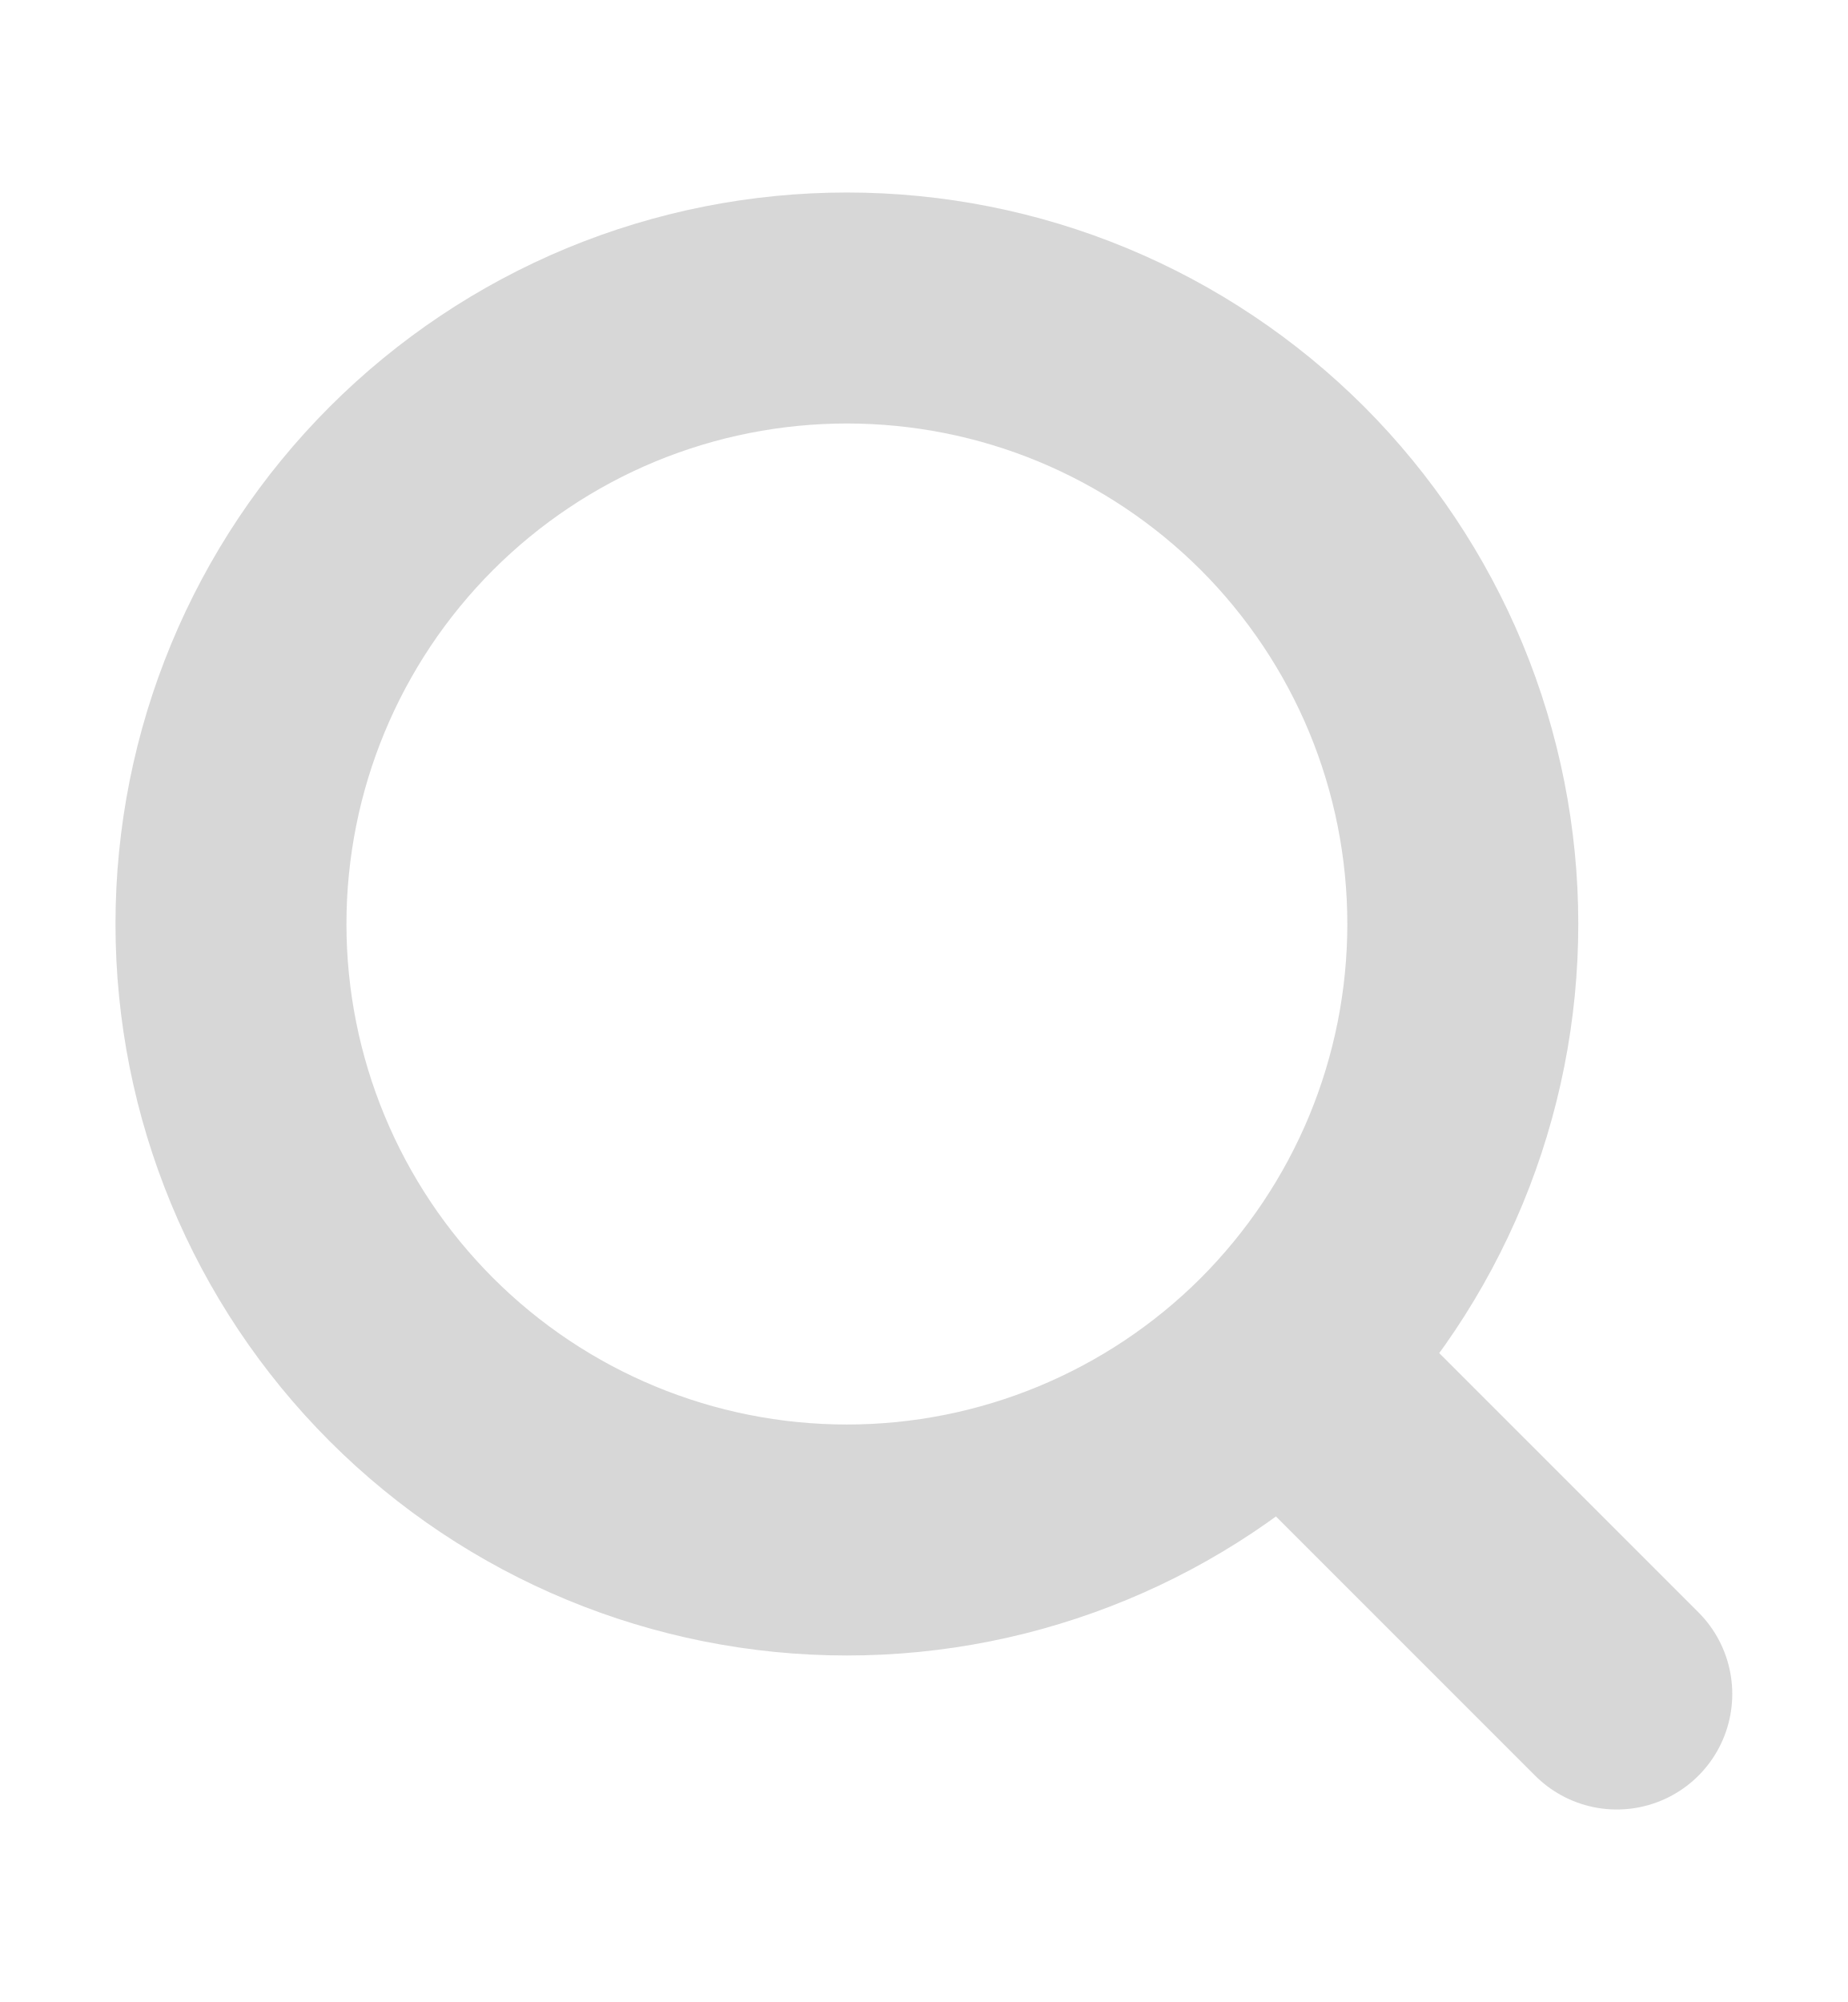
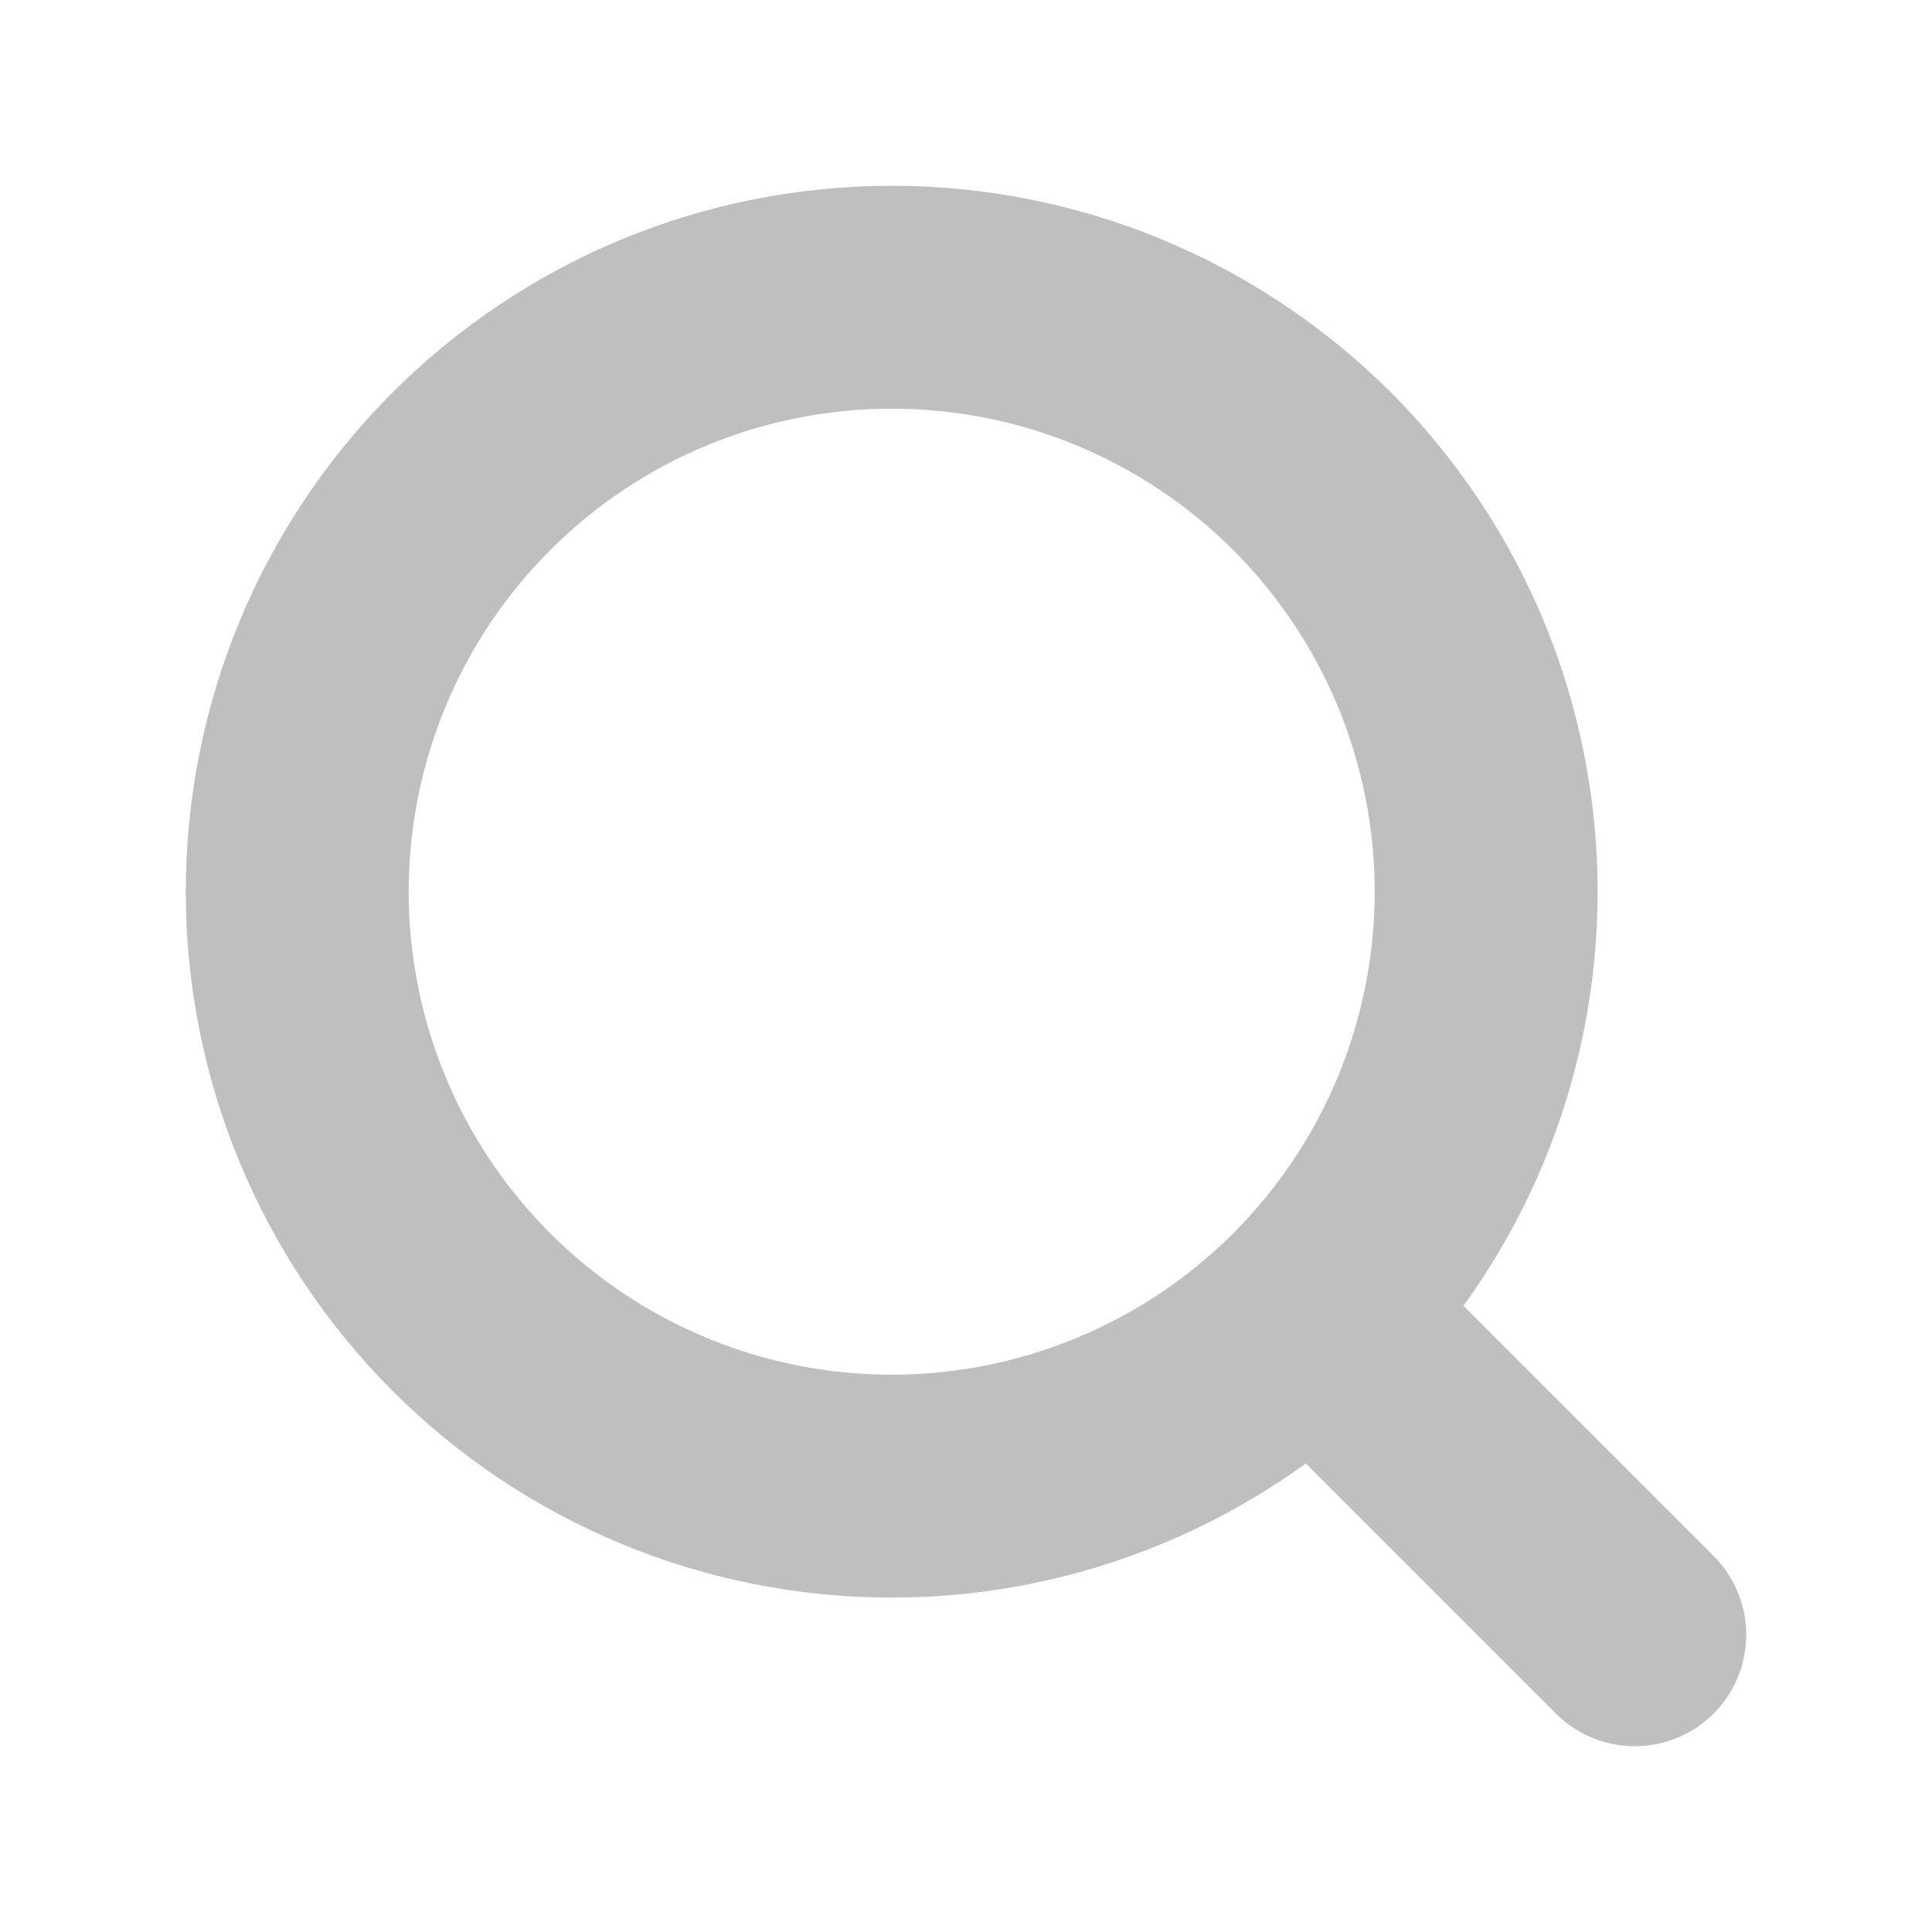
- <svg xmlns="http://www.w3.org/2000/svg" width="12" height="13" viewBox="0 0 12 13" fill="none">
-   <path opacity="0.5" d="M10.5 11L8.329 8.829M8.329 8.829C8.7 8.457 8.995 8.016 9.196 7.531C9.397 7.045 9.5 6.525 9.5 6C9.5 5.475 9.397 4.955 9.196 4.469C8.995 3.984 8.7 3.543 8.329 3.171C7.957 2.8 7.516 2.505 7.031 2.304C6.546 2.103 6.025 2 5.5 2C4.975 2 4.455 2.103 3.969 2.304C3.484 2.505 3.043 2.8 2.672 3.171C1.921 3.922 1.5 4.939 1.5 6C1.5 7.061 1.921 8.078 2.672 8.829C3.422 9.579 4.439 10 5.5 10C6.561 10 7.578 9.579 8.329 8.829Z" stroke="#B0B0B0" stroke-width="1.5" stroke-linecap="round" stroke-linejoin="round" />
+ <svg xmlns="http://www.w3.org/2000/svg" width="20" height="20" viewBox="0 0 12 13" fill="none">
+   <path opacity="0.5" d="M10.5 11L8.329 8.829M8.329 8.829C8.7 8.457 8.995 8.016 9.196 7.531C9.397 7.045 9.5 6.525 9.5 6C9.5 5.475 9.397 4.955 9.196 4.469C8.995 3.984 8.7 3.543 8.329 3.171C7.957 2.8 7.516 2.505 7.031 2.304C6.546 2.103 6.025 2 5.5 2C4.975 2 4.455 2.103 3.969 2.304C3.484 2.505 3.043 2.8 2.672 3.171C1.921 3.922 1.5 4.939 1.5 6C1.5 7.061 1.921 8.078 2.672 8.829C3.422 9.579 4.439 10 5.5 10C6.561 10 7.578 9.579 8.329 8.829Z" stroke="gray" stroke-width="1.5" stroke-linecap="round" stroke-linejoin="round" />
</svg>
